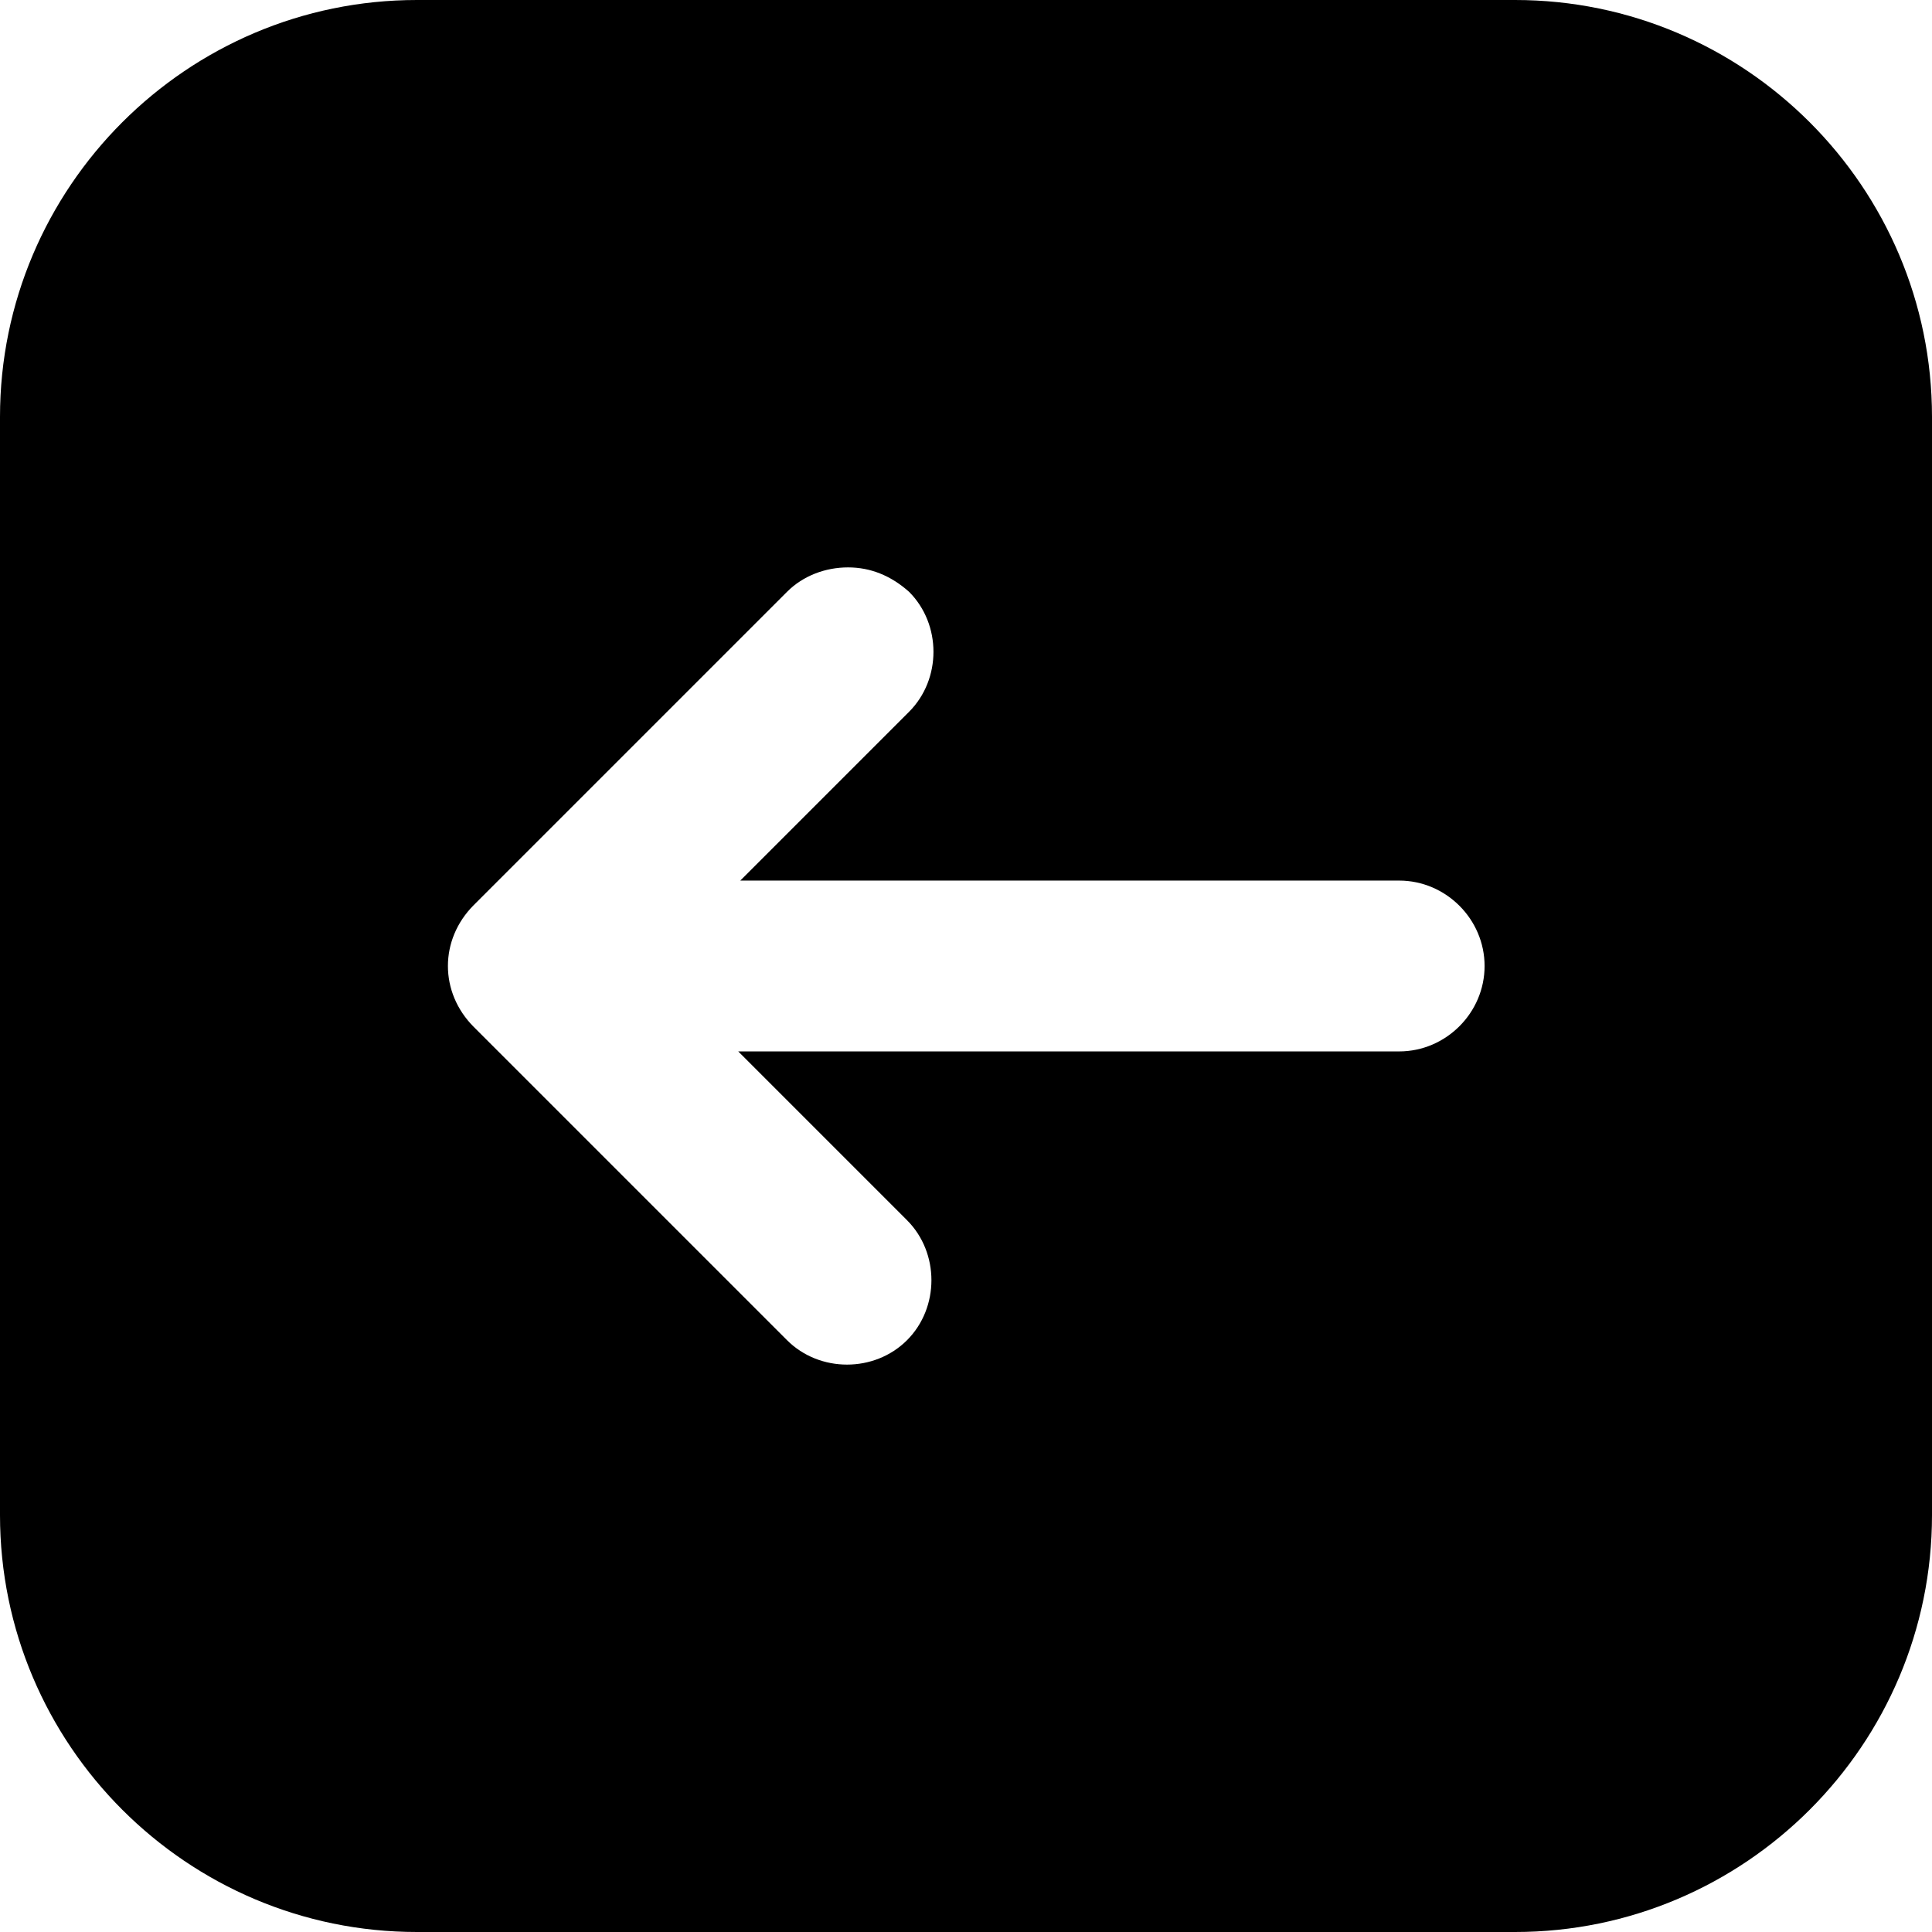
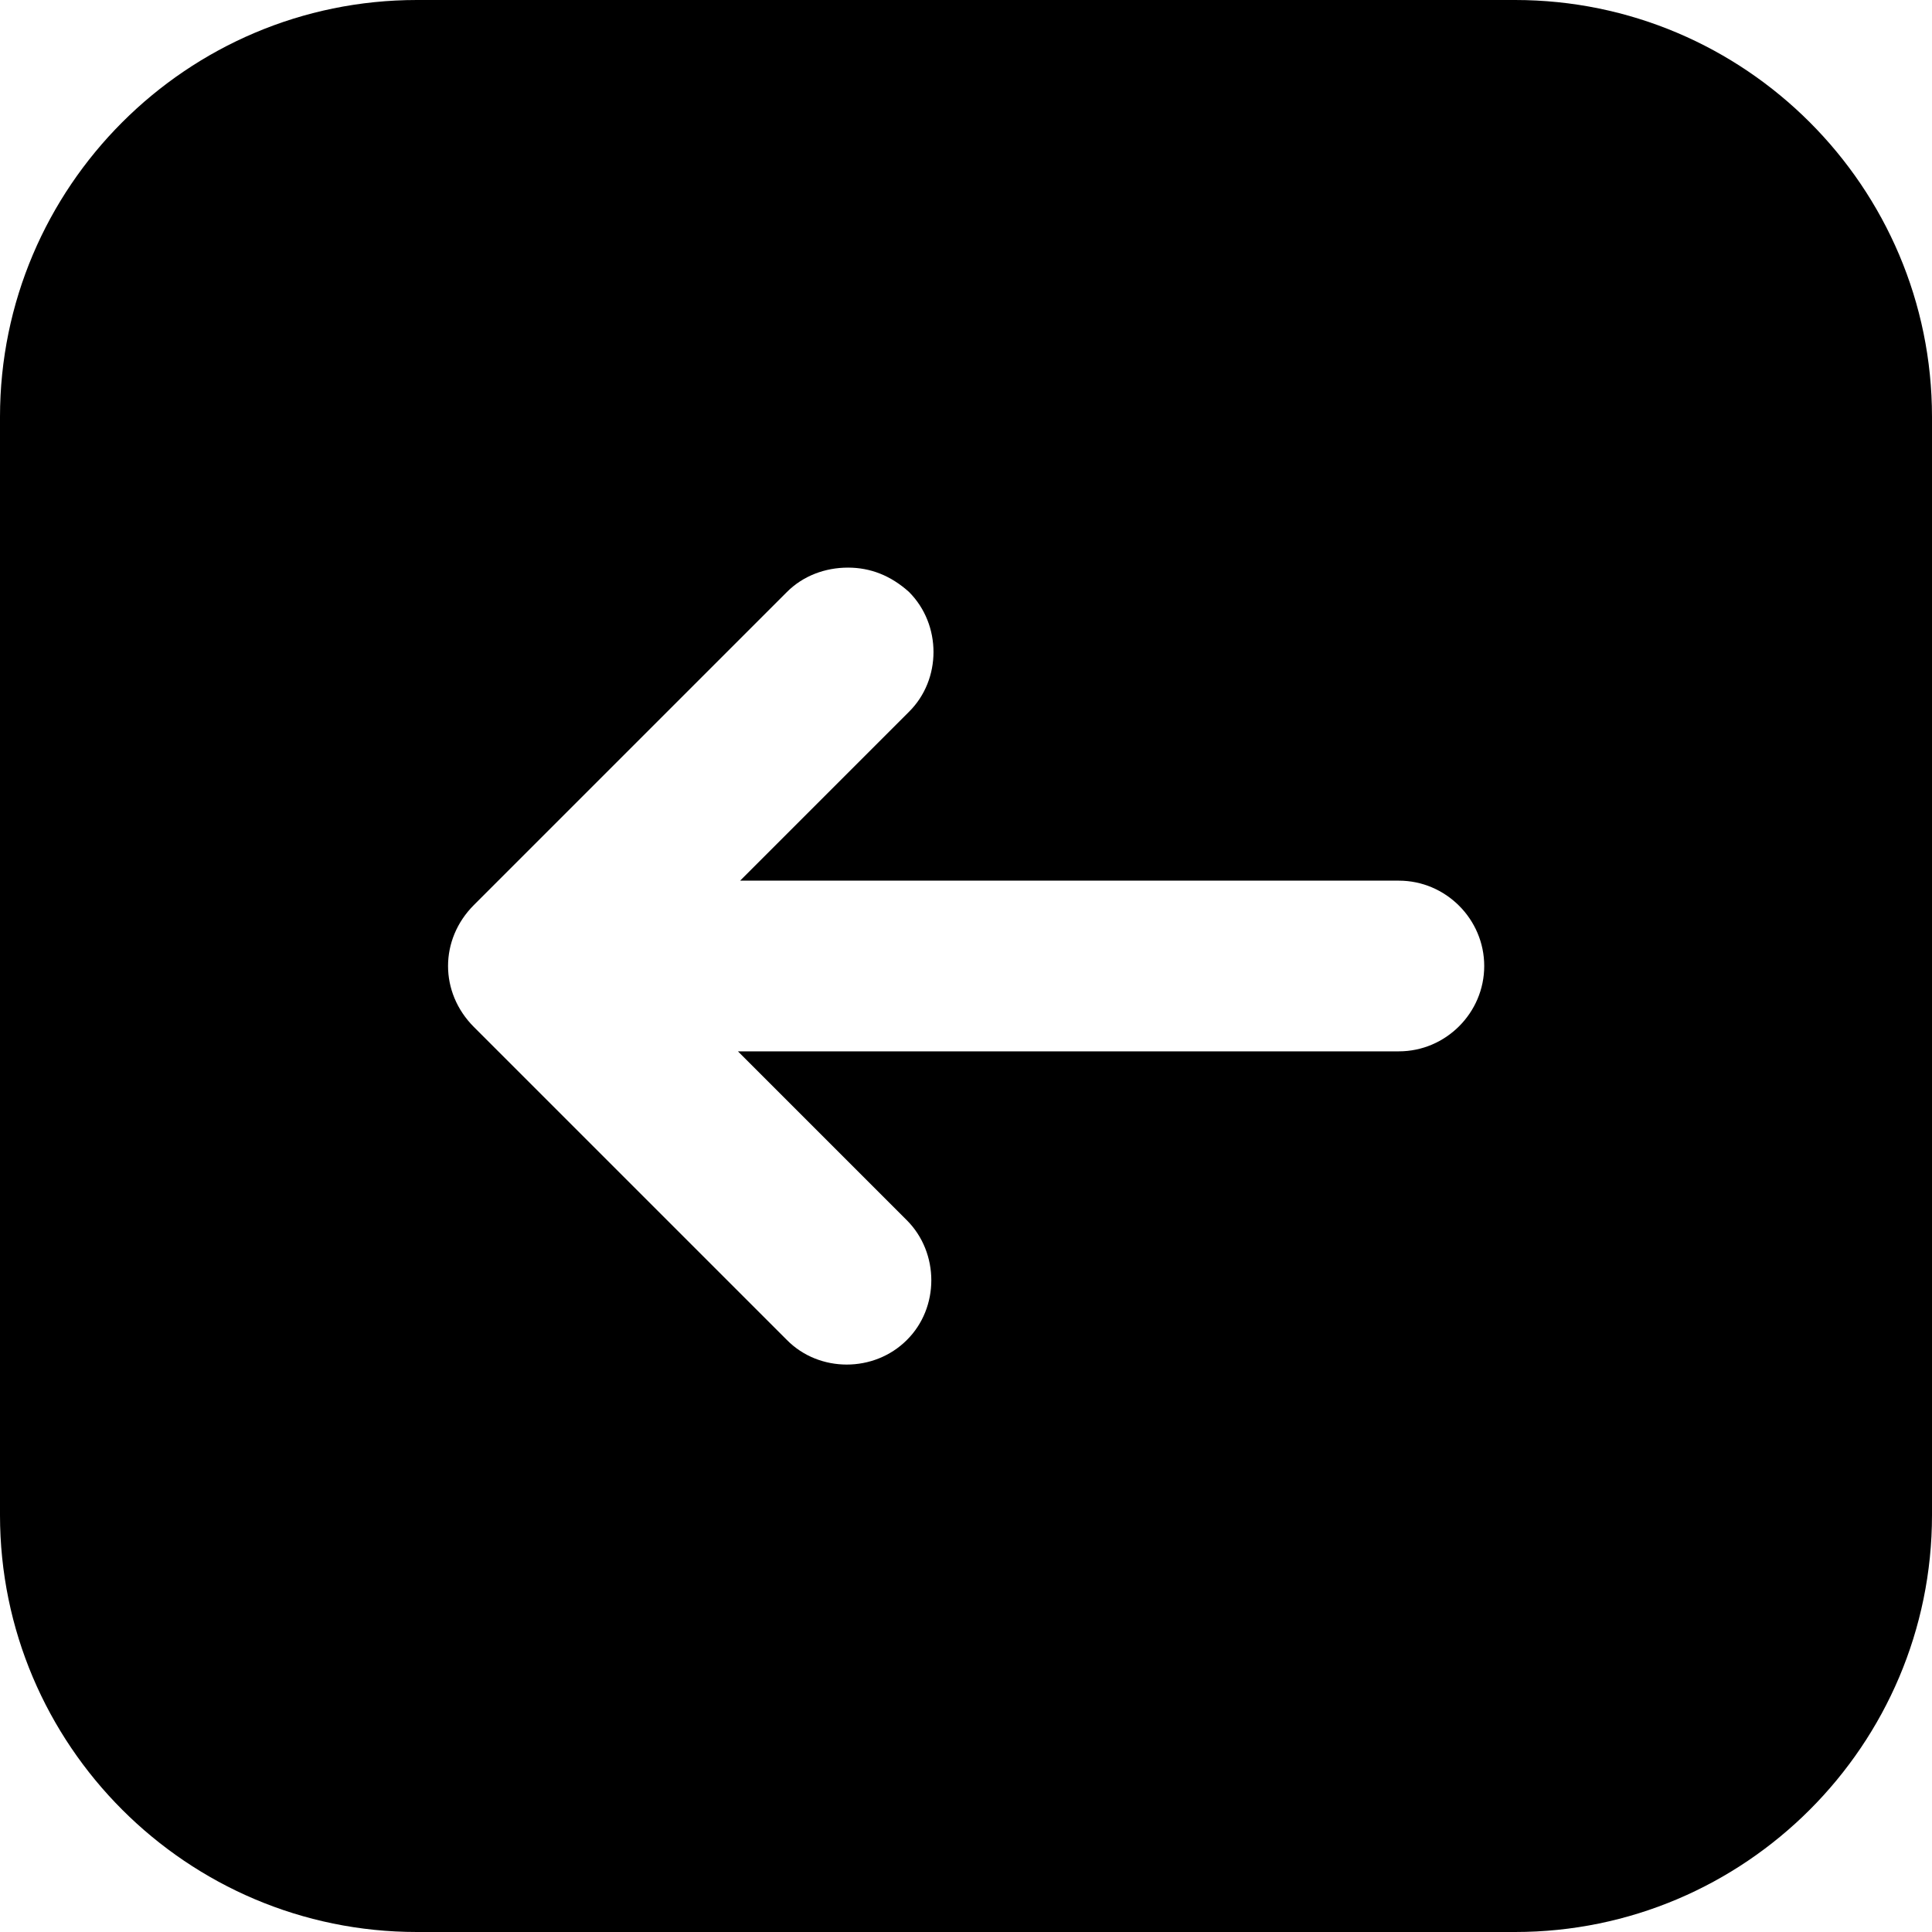
<svg xmlns="http://www.w3.org/2000/svg" id="Layer_2" viewBox="0 0 532 532">
  <g id="Layer_1-2">
-     <path d="M114.8,532H417.2c63.28,0,114.8-51.52,114.8-114.8V114.8c0-63.28-51.52-114.8-114.8-114.8H114.8C51.52,0,0,51.52,0,114.8V417.2c0,63.28,51.52,114.8,114.8,114.8h0Zm15.68-282.8l86.24-86.24c4.48-4.48,10.64-6.72,16.8-6.72s11.76,2.24,16.8,6.72c8.96,8.96,8.96,24.08,0,33.04l-46.48,46.48h181.44c12.88,0,23.52,10.64,23.52,23.52s-10.64,23.52-23.52,23.52H203.28l46.48,46.48c8.96,8.96,8.96,24.08,0,33.04-8.96,8.96-24.08,8.96-33.04,0l-86.24-86.24c-9.52-9.52-9.52-24.08,0-33.6h0Z" />
+     <path d="M114.8,532H417.2c63.3,0,114.8-51.5,114.8-114.8V114.8c0-63.3-51.5-114.8-114.8-114.8H114.8C51.5,0,0,51.5,0,114.8V417.2c0,63.3,51.5,114.8,114.8,114.8h0Zm15.7-282.8l86.2-86.2c4.5-4.5,10.6-6.7,16.8-6.7s11.8,2.2,16.8,6.7c9,9,9,24.1,0,33l-46.5,46.5h181.4c12.9,0,23.5,10.6,23.5,23.5s-10.6,23.5-23.5,23.5H203.2l46.5,46.5c9,9,9,24.1,0,33-9,9-24.1,9-33,0l-86.2-86.2c-9.5-9.5-9.5-24.1,0-33.6h0Z" />
  </g>
</svg>
